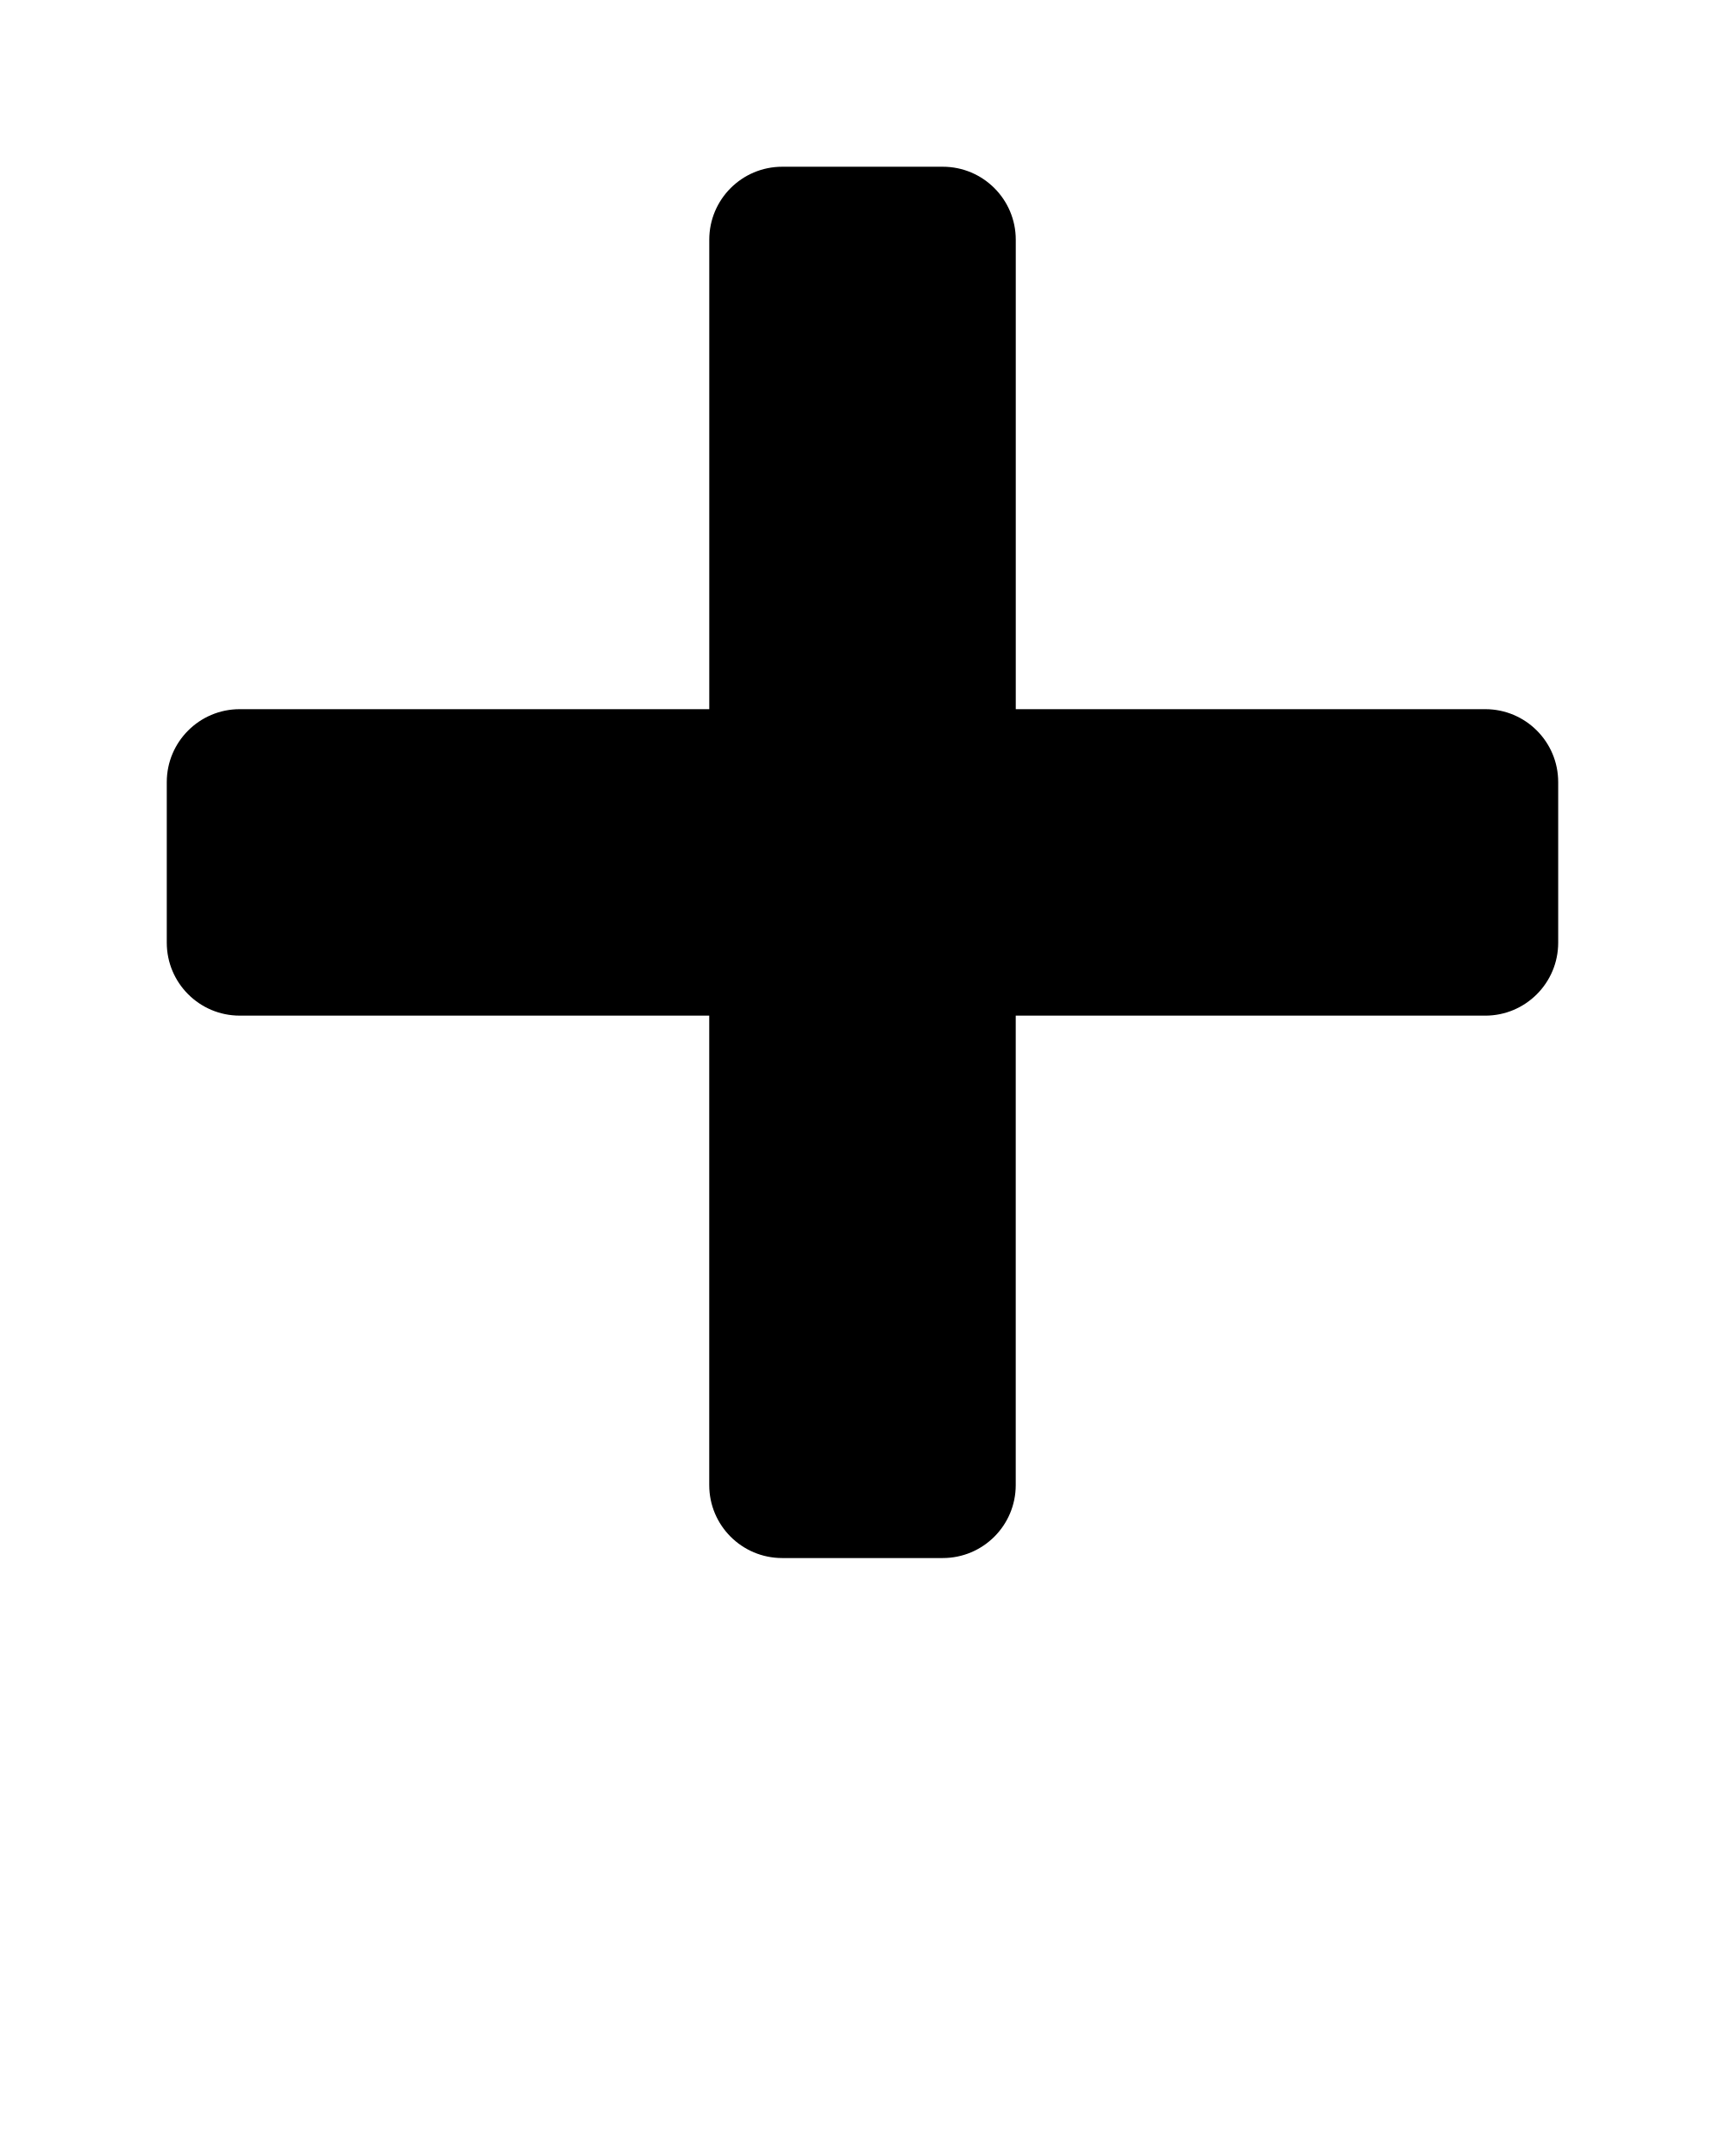
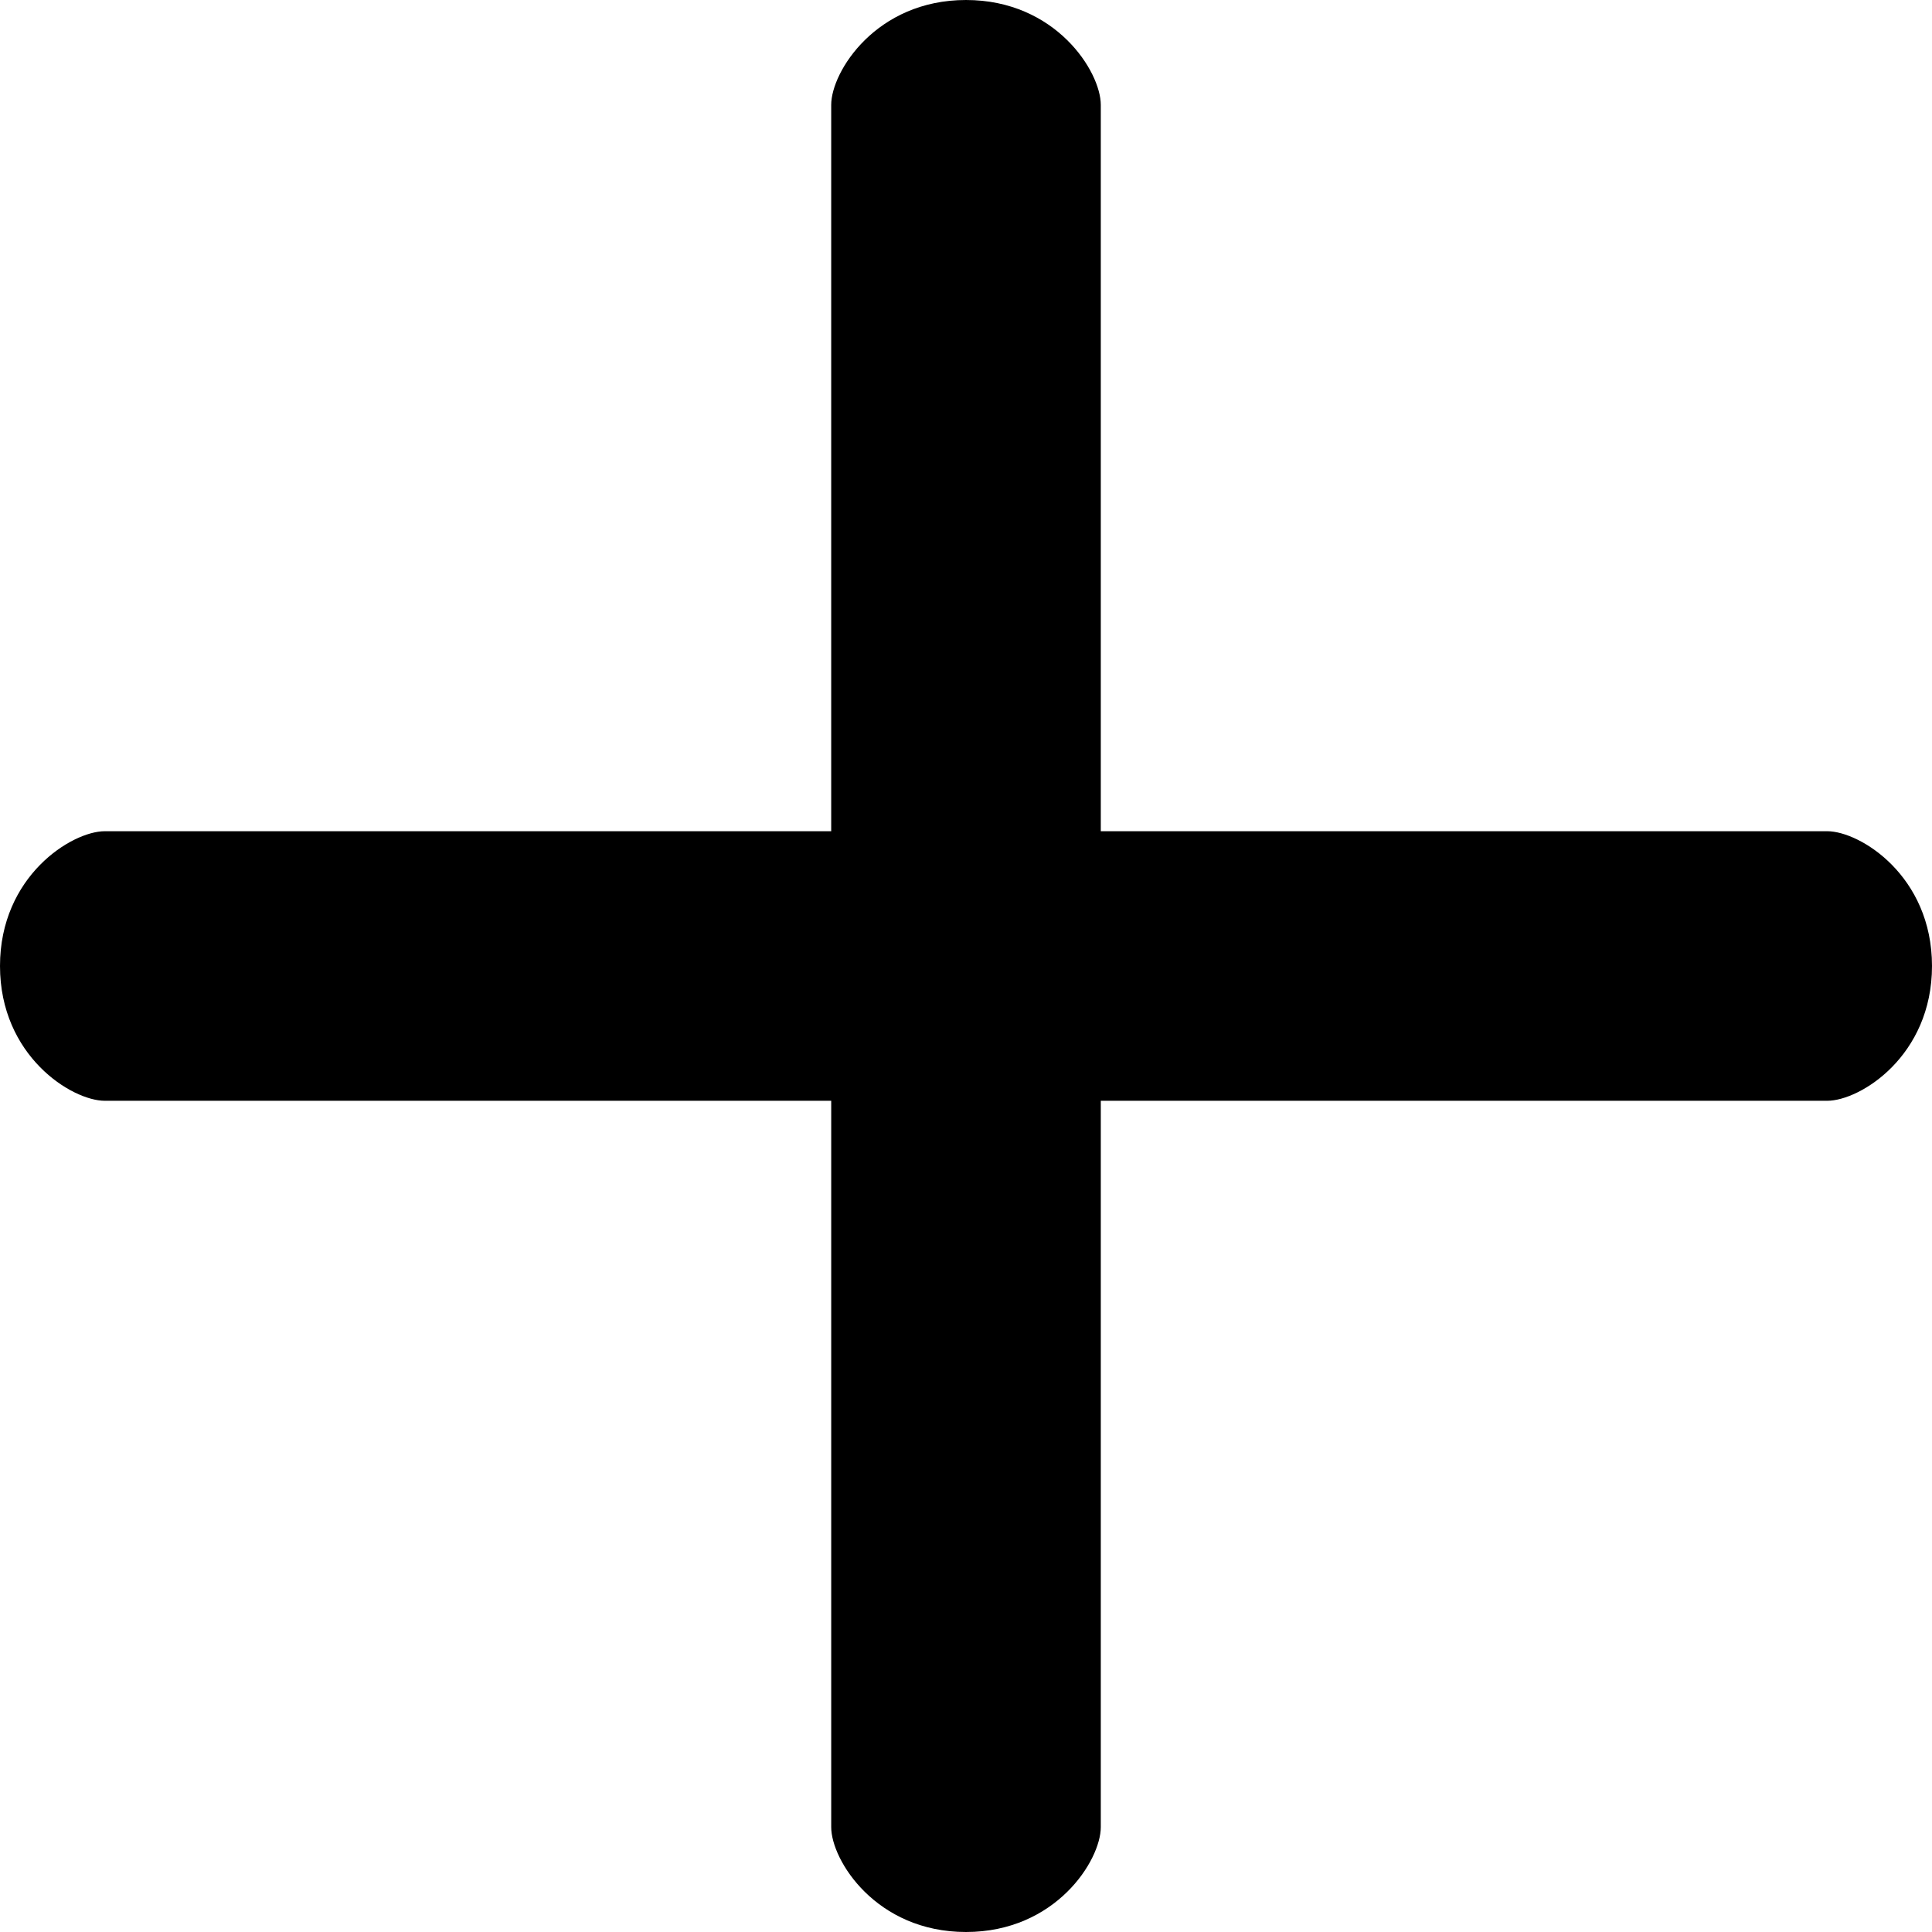
- <svg class="icon" version="1.1" x="0px" y="0px" viewBox="0 0 100 125" enable-background="new 0 0 100 100" xml:space="preserve">
-   <path fill="currentColor" d="M86.102,41.116H58.885V13.898c0-2.337-1.895-4.231-4.231-4.231h-9.307c-2.337,0-4.23,1.894-4.23,4.231v27.218H13.898  c-2.337,0-4.23,1.895-4.23,4.23v9.307c0,2.336,1.894,4.231,4.23,4.231h27.217v27.218c0,2.337,1.893,4.23,4.23,4.23h9.307  c2.337,0,4.231-1.894,4.231-4.23V58.885h27.217c2.337,0,4.23-1.896,4.23-4.231v-9.307C90.332,43.01,88.438,41.116,86.102,41.116z" />
+ <svg xmlns="http://www.w3.org/2000/svg" version="1.1" fill="currentColor" class="icon" x="0px" y="0px" viewBox="0 0 491.86 491.86" style="enable-background:new 0 0 491.86 491.86;" xml:space="preserve">
+   <g>
+     <g>
+       <path d="M465.167,211.614H280.245V26.691c0-8.424-11.439-26.69-34.316-26.69s-34.316,18.267-34.316,26.69v184.924H26.69C18.267,211.614,0,223.053,0,245.929s18.267,34.316,26.69,34.316h184.924v184.924c0,8.422,11.438,26.69,34.316,26.69s34.316-18.268,34.316-26.69V280.245H465.17c8.422,0,26.69-11.438,26.69-34.316S473.59,211.614,465.167,211.614z" />
+     </g>
+   </g>
</svg>
